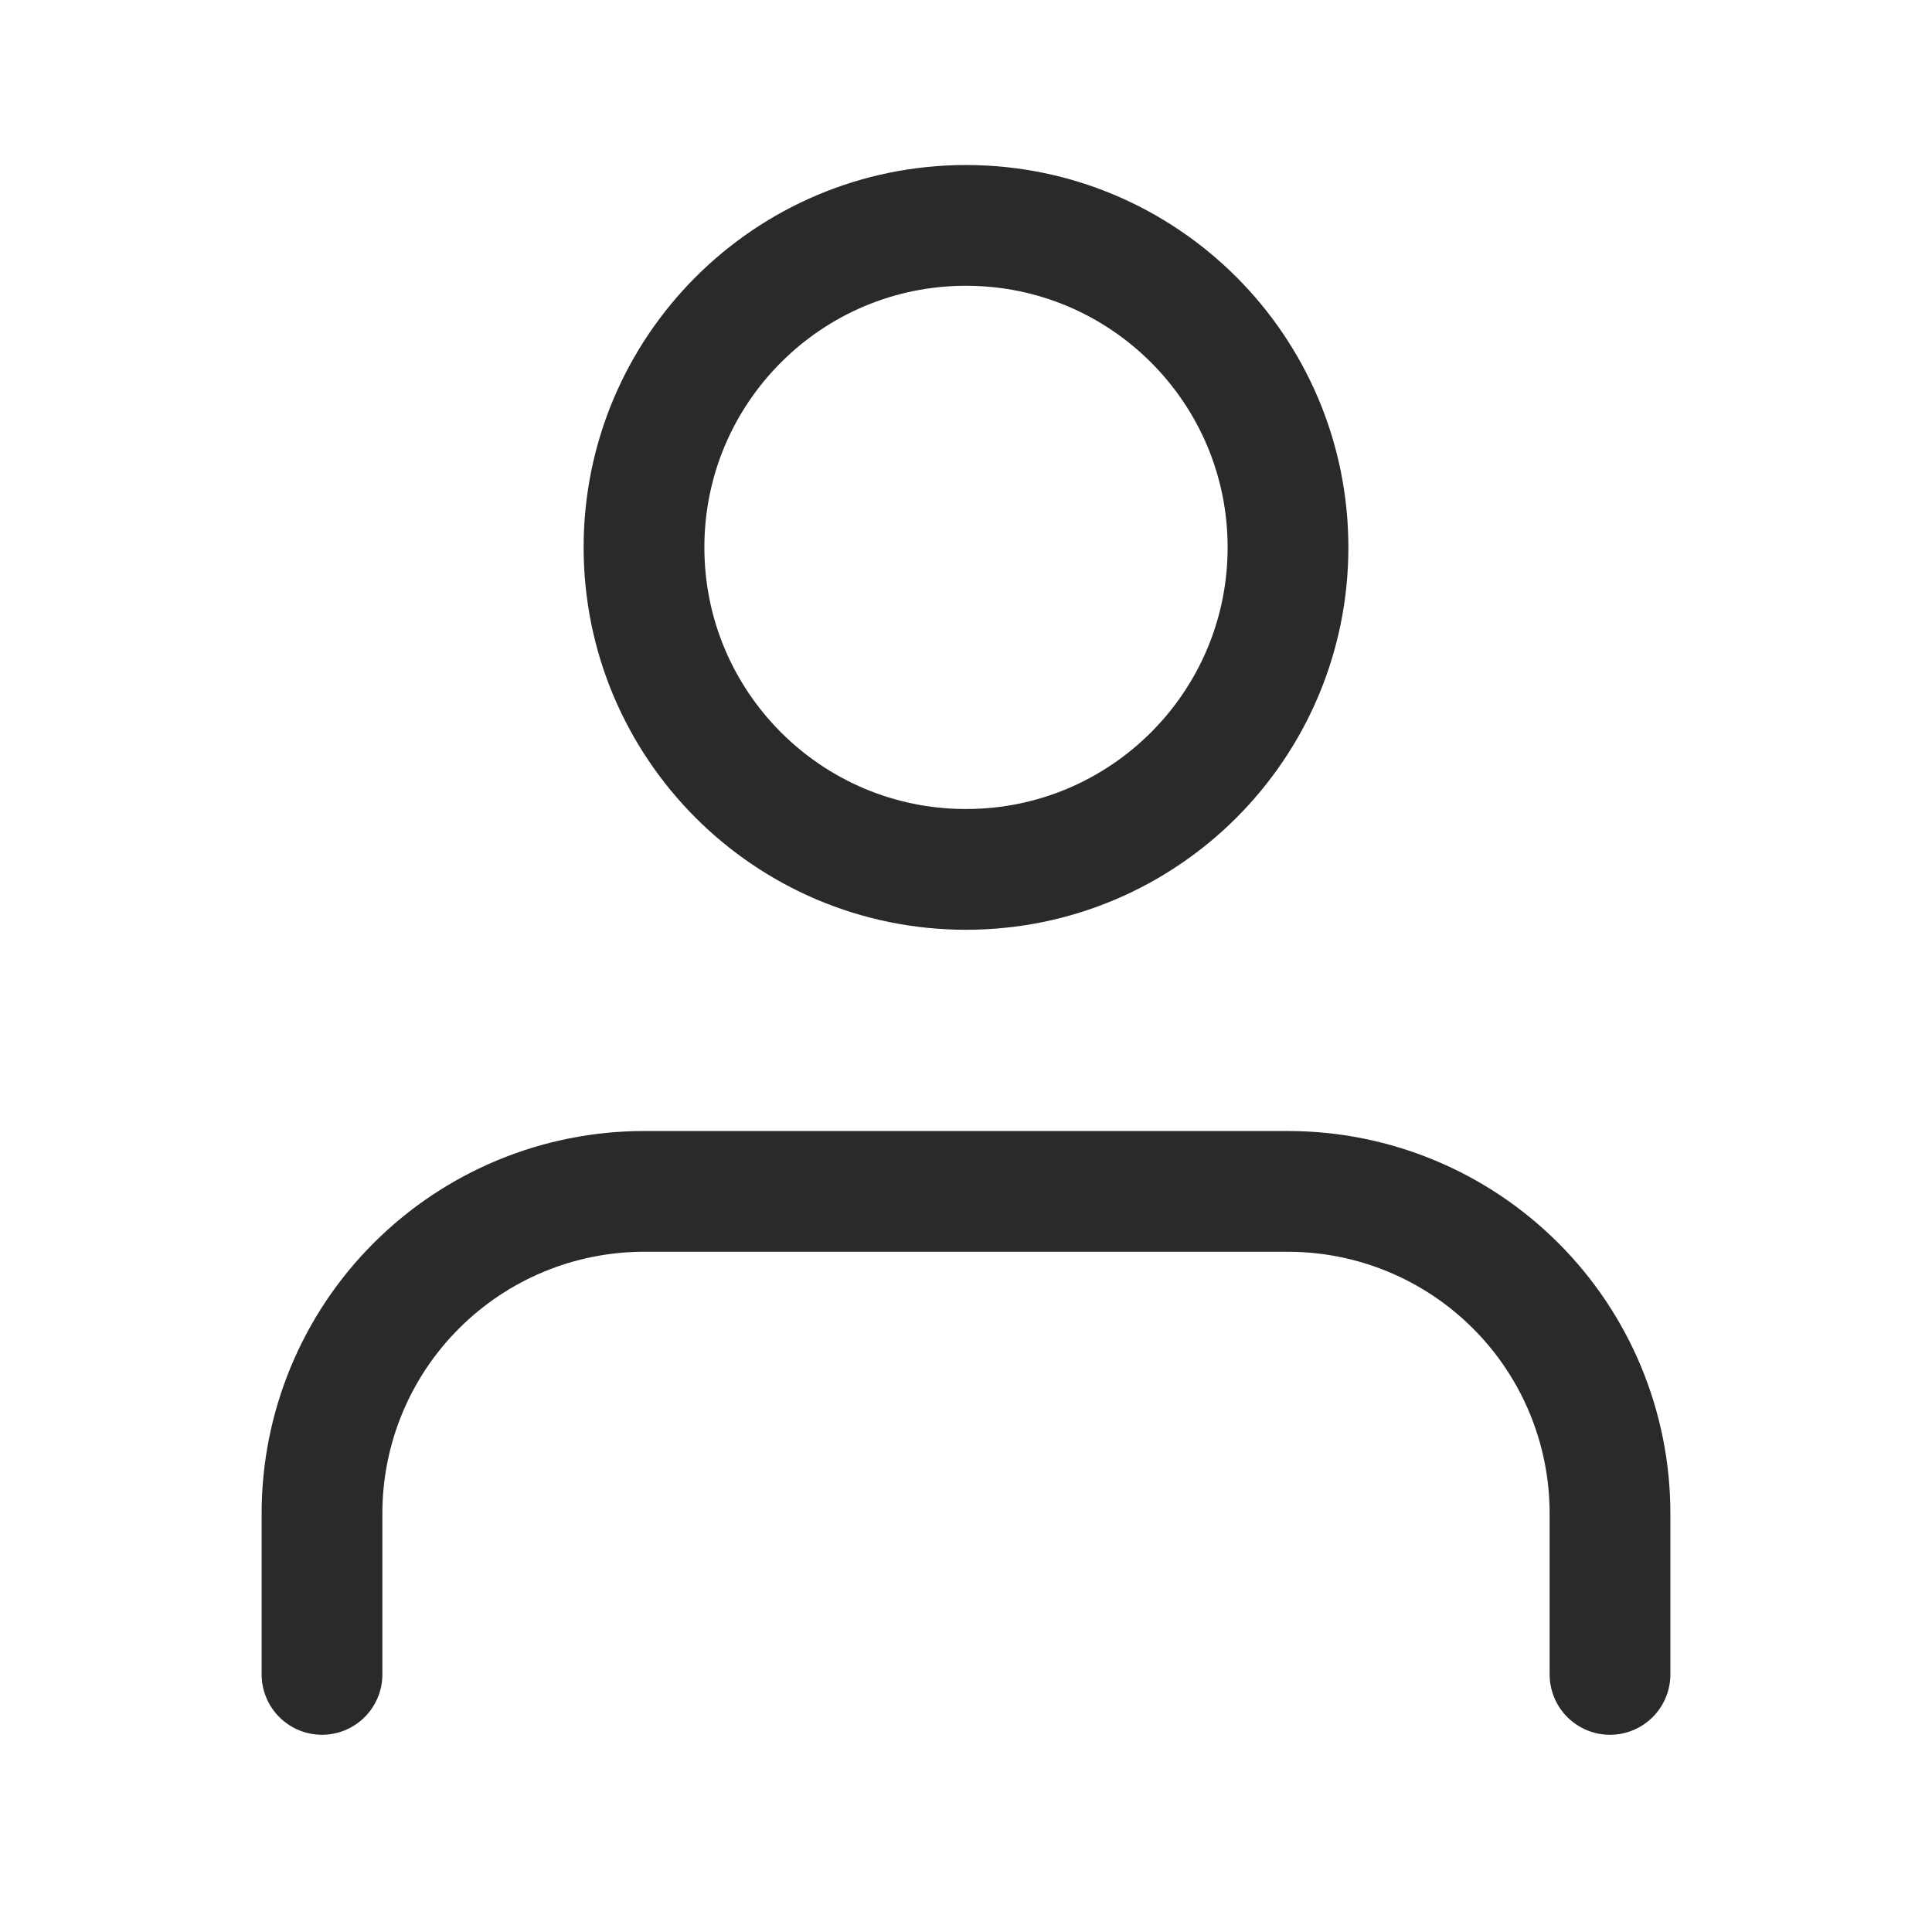
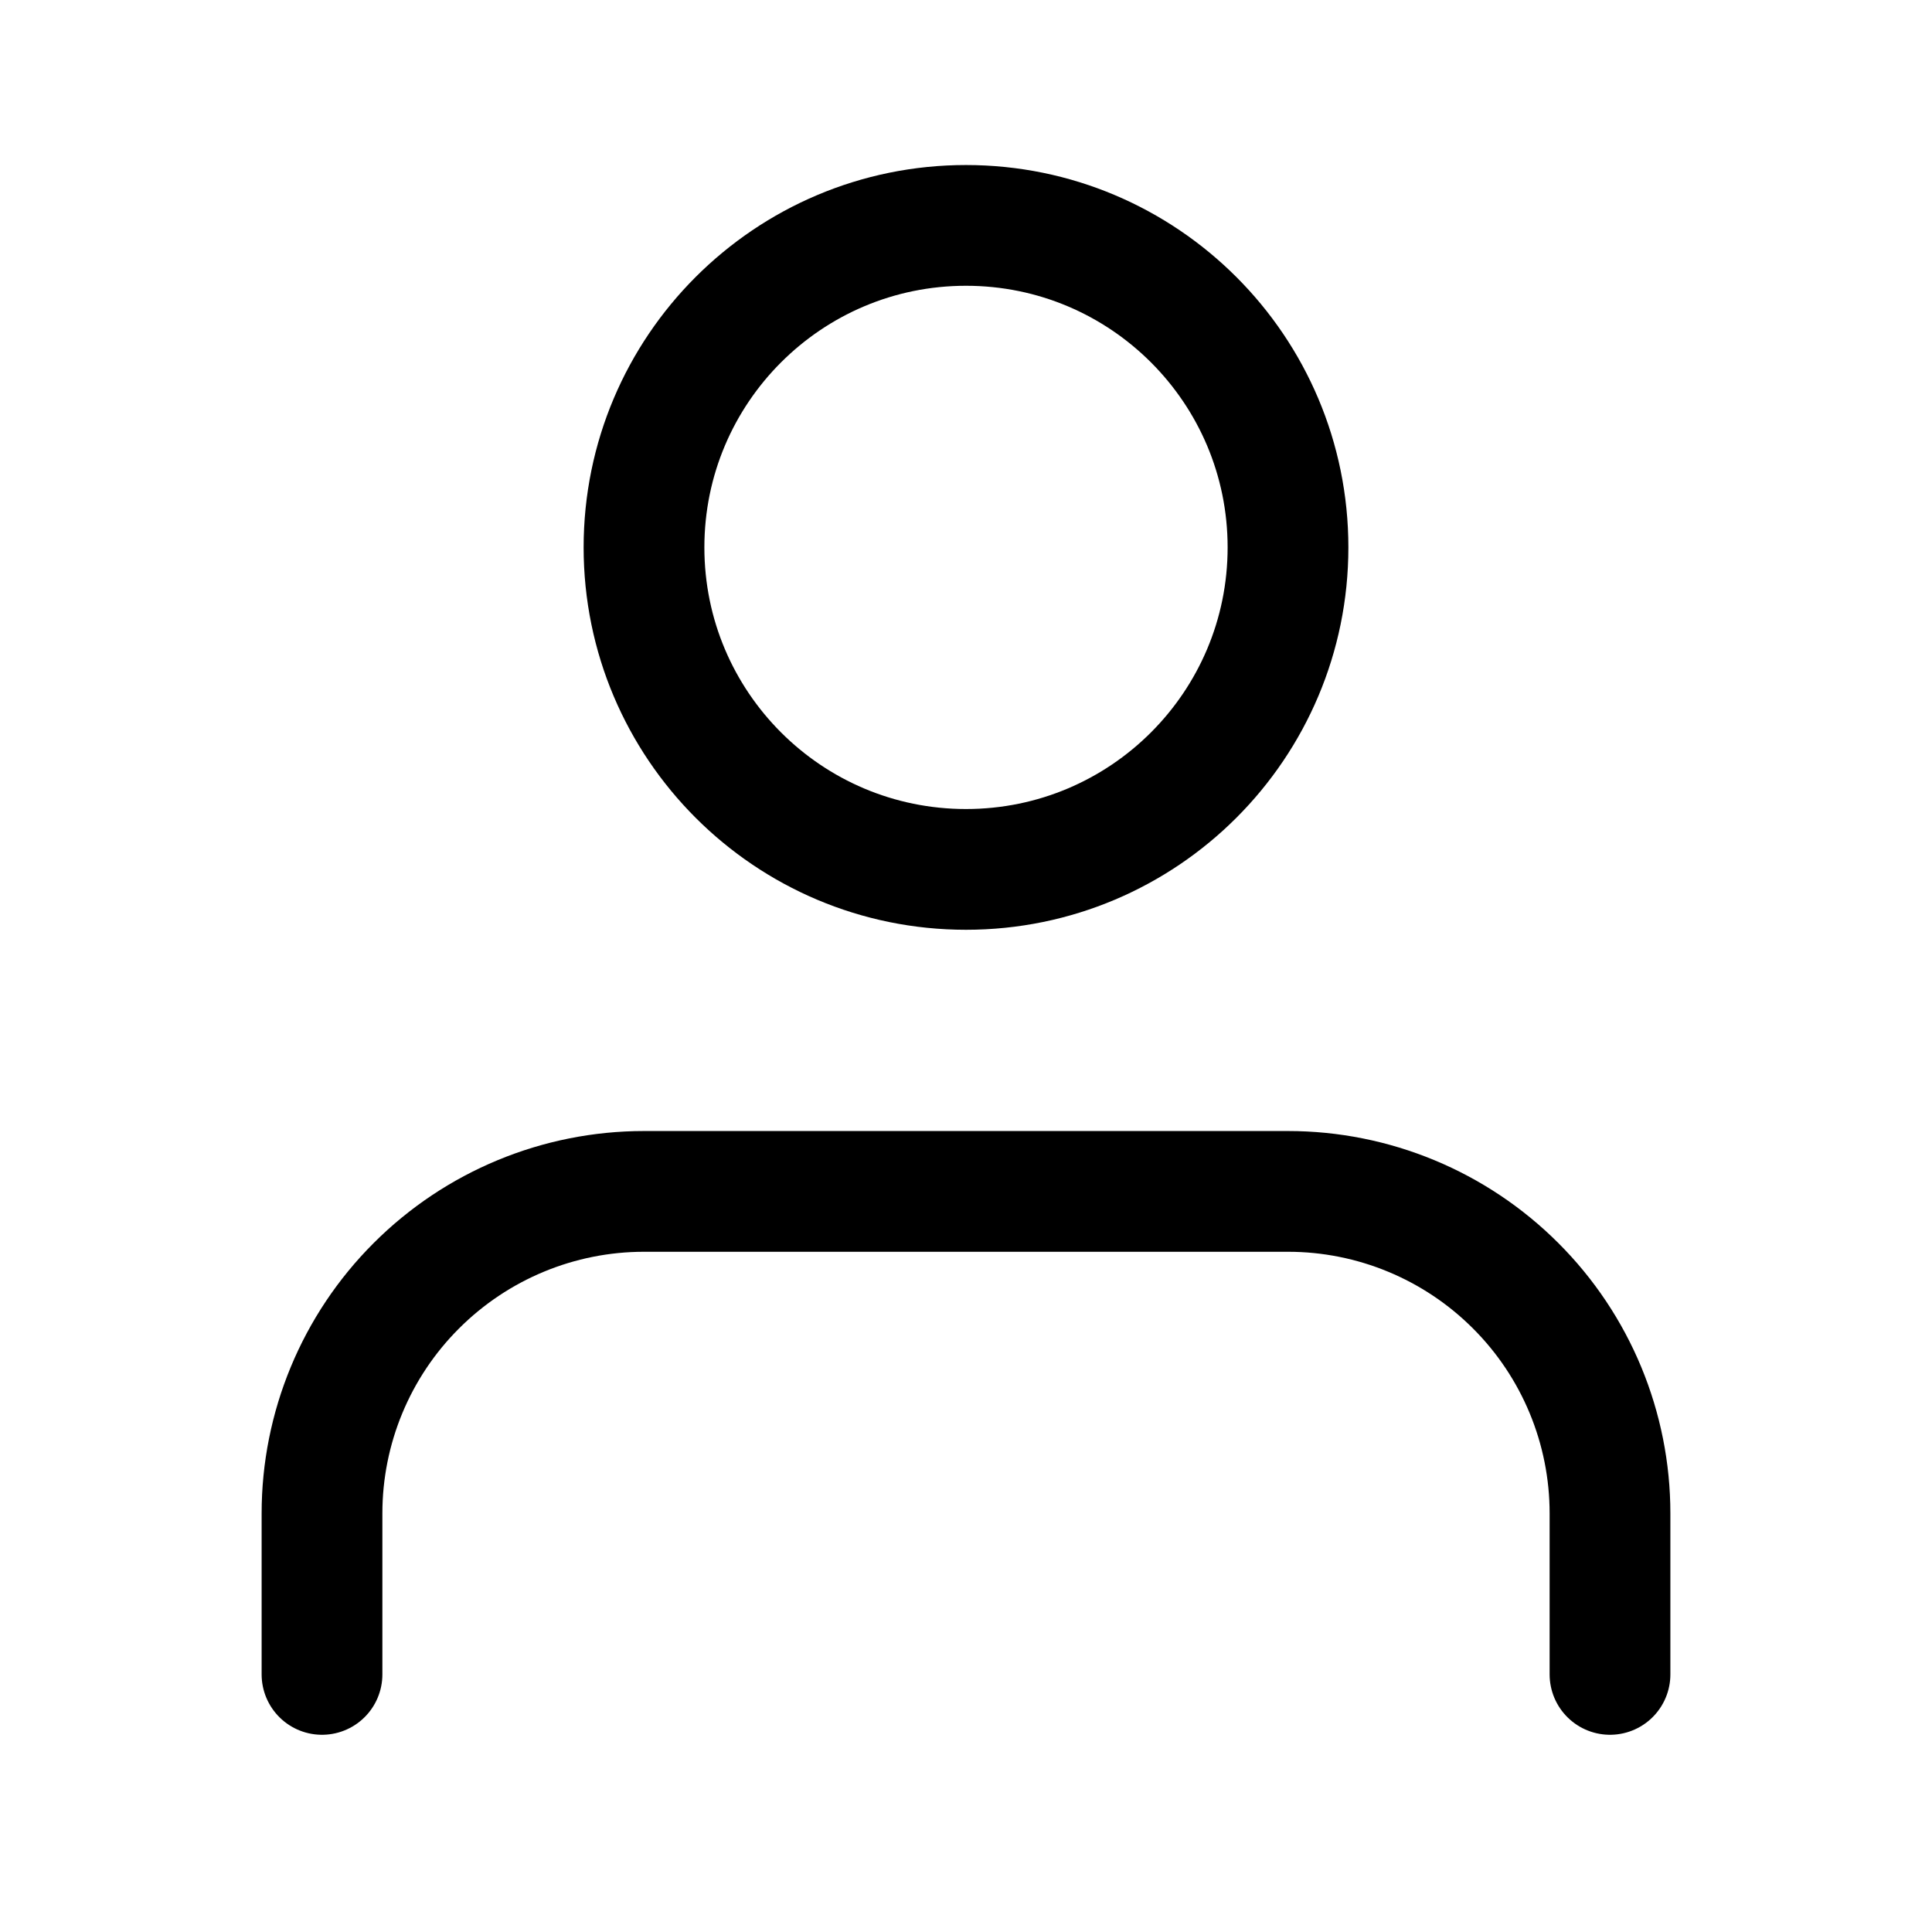
<svg xmlns="http://www.w3.org/2000/svg" width="24" height="24" viewBox="0 0 24 24" fill="none">
-   <path d="M20 20.8V18.8C20 17.739 19.579 16.722 18.828 15.972C18.078 15.222 17.061 14.8 16 14.8H8C6.939 14.8 5.922 15.222 5.172 15.972C4.421 16.722 4 17.739 4 18.8V20.8" stroke="#282A2C" stroke-width="1.5" stroke-linecap="round" stroke-linejoin="round" />
-   <path d="M12 10.8C14.209 10.8 16 9.009 16 6.8C16 4.591 14.209 2.8 12 2.8C9.791 2.8 8 4.591 8 6.8C8 9.009 9.791 10.8 12 10.8Z" stroke="#282A2C" stroke-width="1.5" stroke-linecap="round" stroke-linejoin="round" />
+   <path d="M20 20.8V18.8C20 17.739 19.579 16.722 18.828 15.972C18.078 15.222 17.061 14.8 16 14.8H8C6.939 14.8 5.922 15.222 5.172 15.972C4.421 16.722 4 17.739 4 18.8V20.8" stroke="currentColor" stroke-width="1.5" stroke-linecap="round" stroke-linejoin="round" />
+   <path d="M12 10.8C14.209 10.8 16 9.009 16 6.8C16 4.591 14.209 2.8 12 2.8C9.791 2.8 8 4.591 8 6.8C8 9.009 9.791 10.8 12 10.8Z" stroke="currentColor" stroke-width="1.5" stroke-linecap="round" stroke-linejoin="round" />
</svg>
